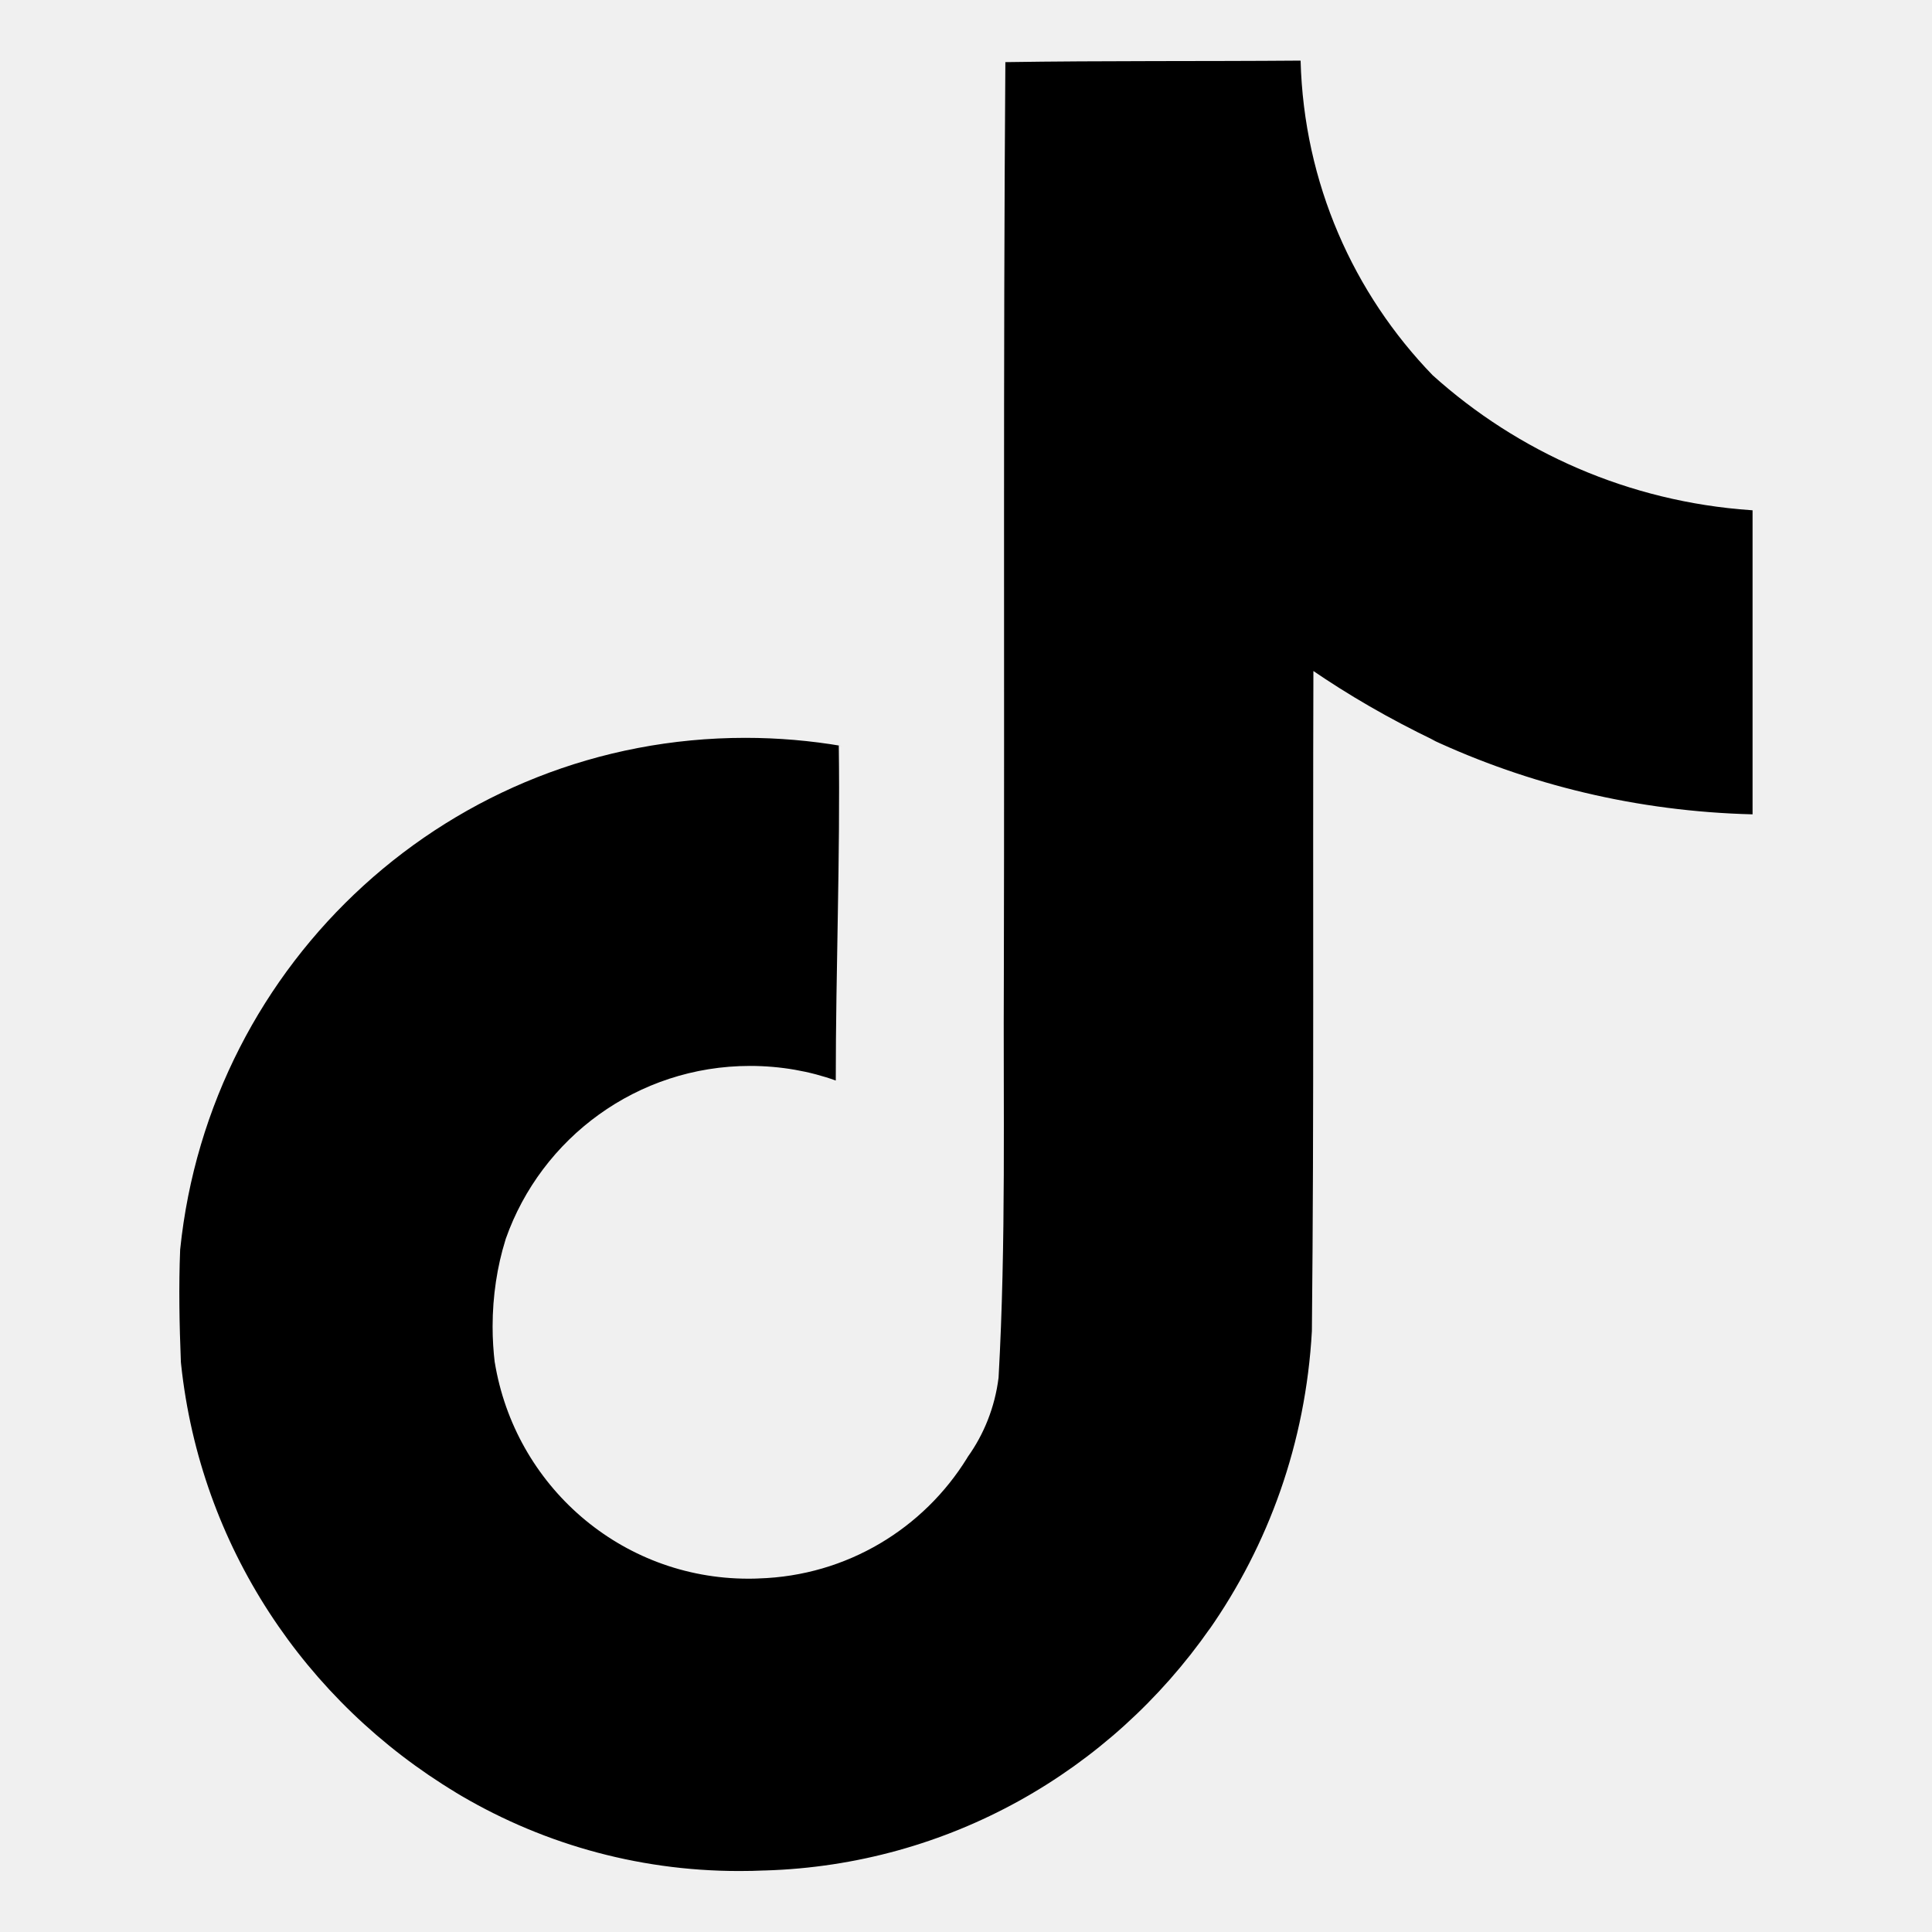
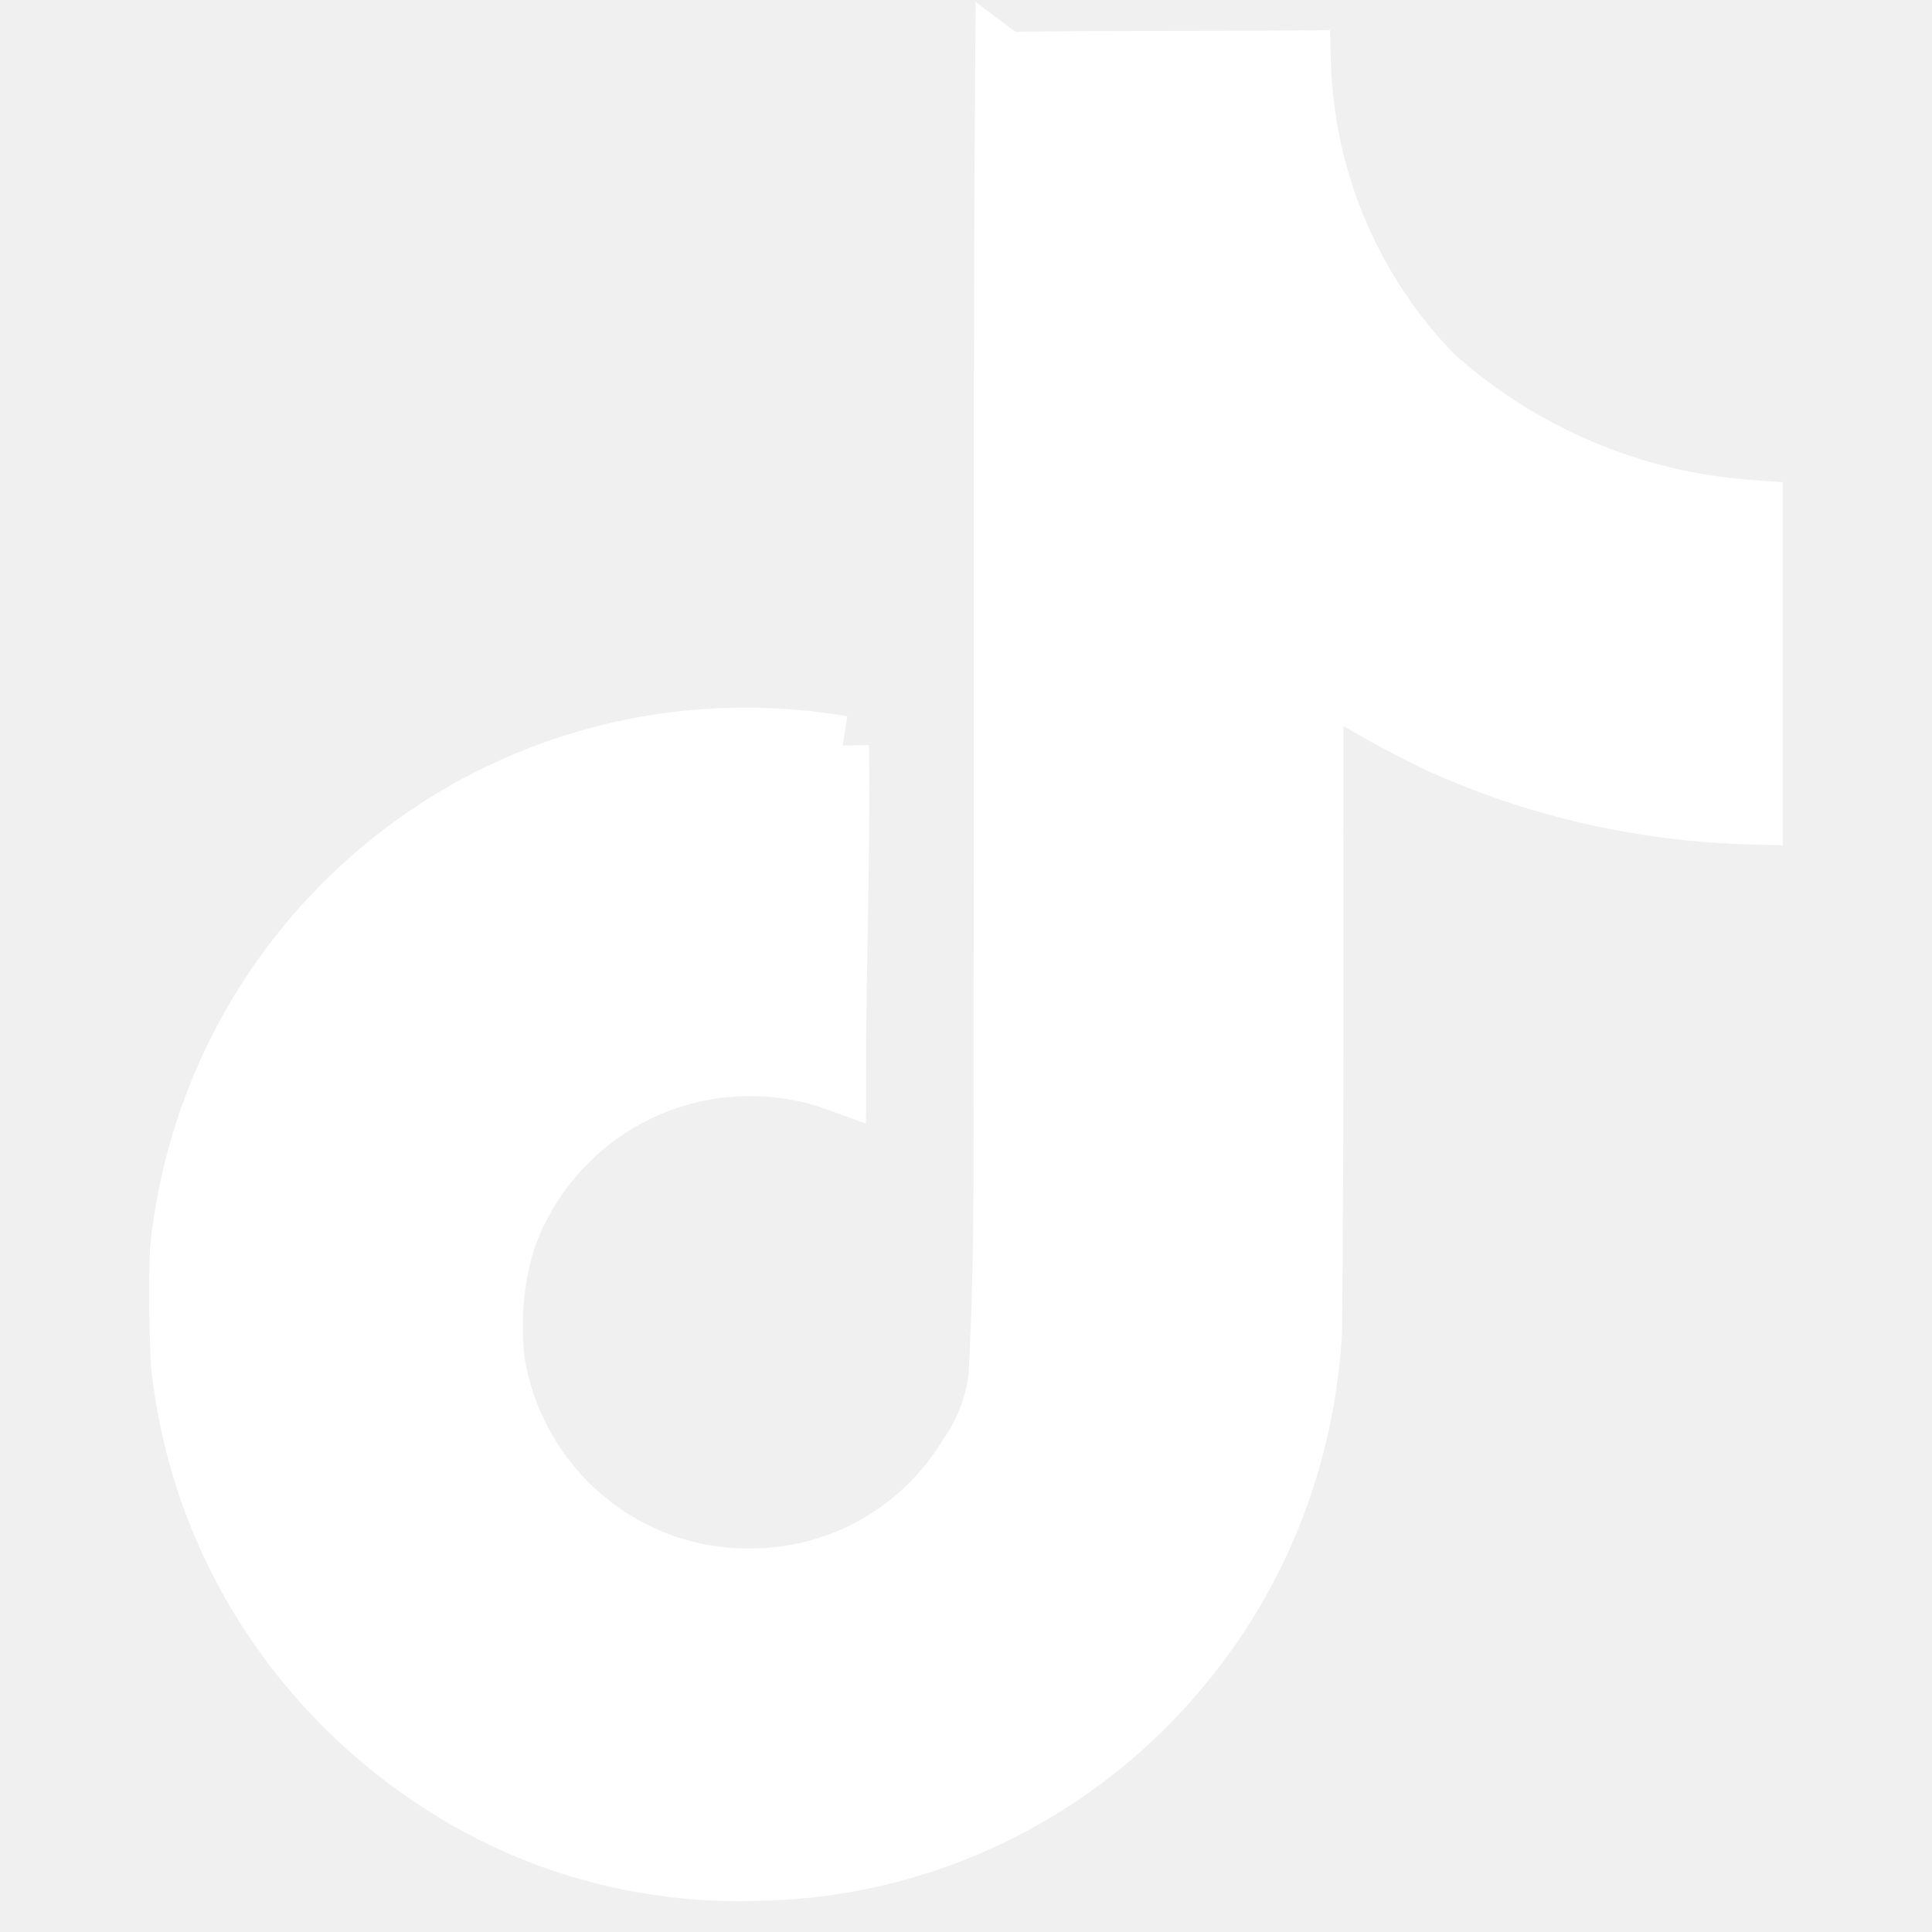
- <svg xmlns="http://www.w3.org/2000/svg" fill="#000000" width="64px" height="64px" viewBox="0 0 32 32" version="1.1">
+ <svg xmlns="http://www.w3.org/2000/svg" fill="#ffffff" width="64px" height="64px" viewBox="0 0 32 32" version="1.1" stroke="#ffffff">
  <g id="SVGRepo_bgCarrier" stroke-width="0" />
  <g id="SVGRepo_tracerCarrier" stroke-linecap="round" stroke-linejoin="round" />
  <g id="SVGRepo_iconCarrier">
    <path d="M16.656 1.029c1.637-0.025 3.262-0.012 4.886-0.025 0.054 2.031 0.878 3.859 2.189 5.213l-0.002-0.002c1.411 1.271 3.247 2.095 5.271 2.235l0.028 0.002v5.036c-1.912-0.048-3.71-0.489-5.331-1.247l0.082 0.034c-0.784-0.377-1.447-0.764-2.077-1.196l0.052 0.034c-0.012 3.649 0.012 7.298-0.025 10.934-0.103 1.853-0.719 3.543-1.707 4.954l0.020-0.031c-1.652 2.366-4.328 3.919-7.371 4.011l-0.014 0c-0.123 0.006-0.268 0.009-0.414 0.009-1.73 0-3.347-0.482-4.725-1.319l0.040 0.023c-2.508-1.509-4.238-4.091-4.558-7.094l-0.004-0.041c-0.025-0.625-0.037-1.25-0.012-1.862 0.49-4.779 4.494-8.476 9.361-8.476 0.547 0 1.083 0.047 1.604 0.136l-0.056-0.008c0.025 1.849-0.050 3.699-0.050 5.548-0.423-0.153-0.911-0.242-1.42-0.242-1.868 0-3.457 1.194-4.045 2.861l-0.009 0.030c-0.133 0.427-0.21 0.918-0.21 1.426 0 0.206 0.013 0.41 0.037 0.61l-0.002-0.024c0.332 2.046 2.086 3.59 4.201 3.59 0.061 0 0.121-0.001 0.181-0.004l-0.009 0c1.463-0.044 2.733-0.831 3.451-1.994l0.010-0.018c0.267-0.372 0.45-0.822 0.511-1.311l0.001-0.014c0.125-2.237 0.075-4.461 0.087-6.698 0.012-5.036-0.012-10.060 0.025-15.083z" />
  </g>
</svg>
